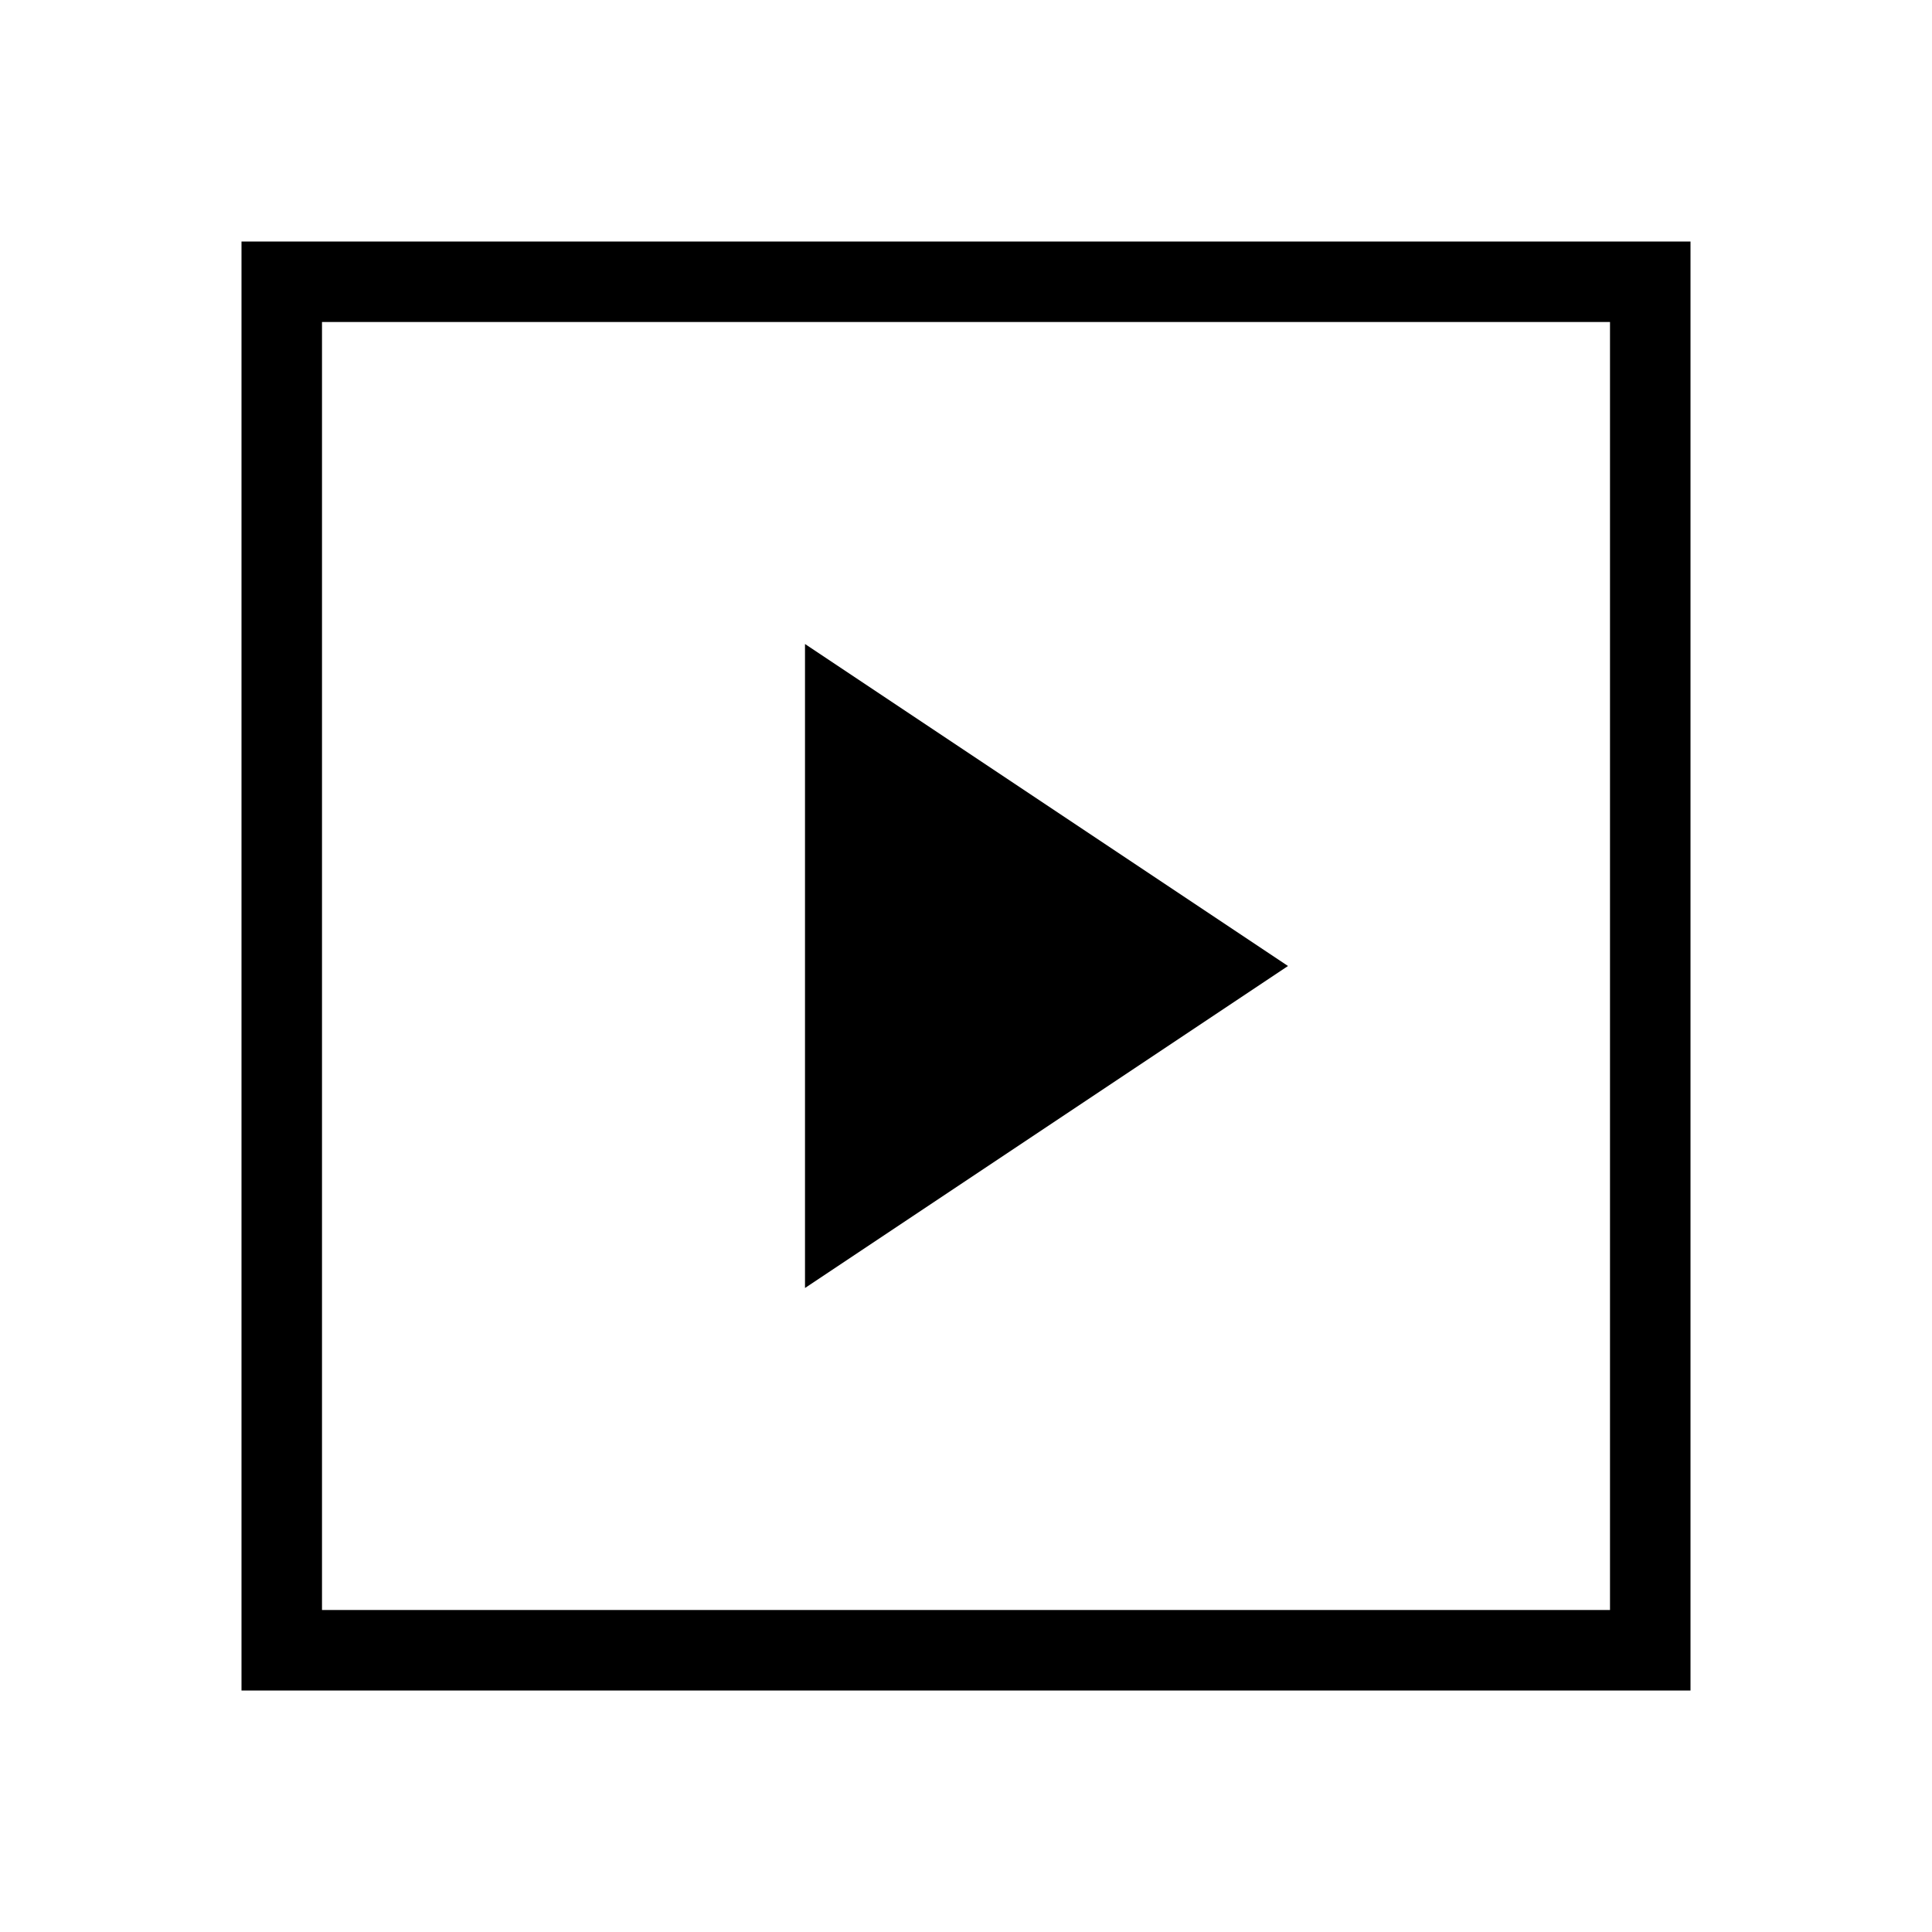
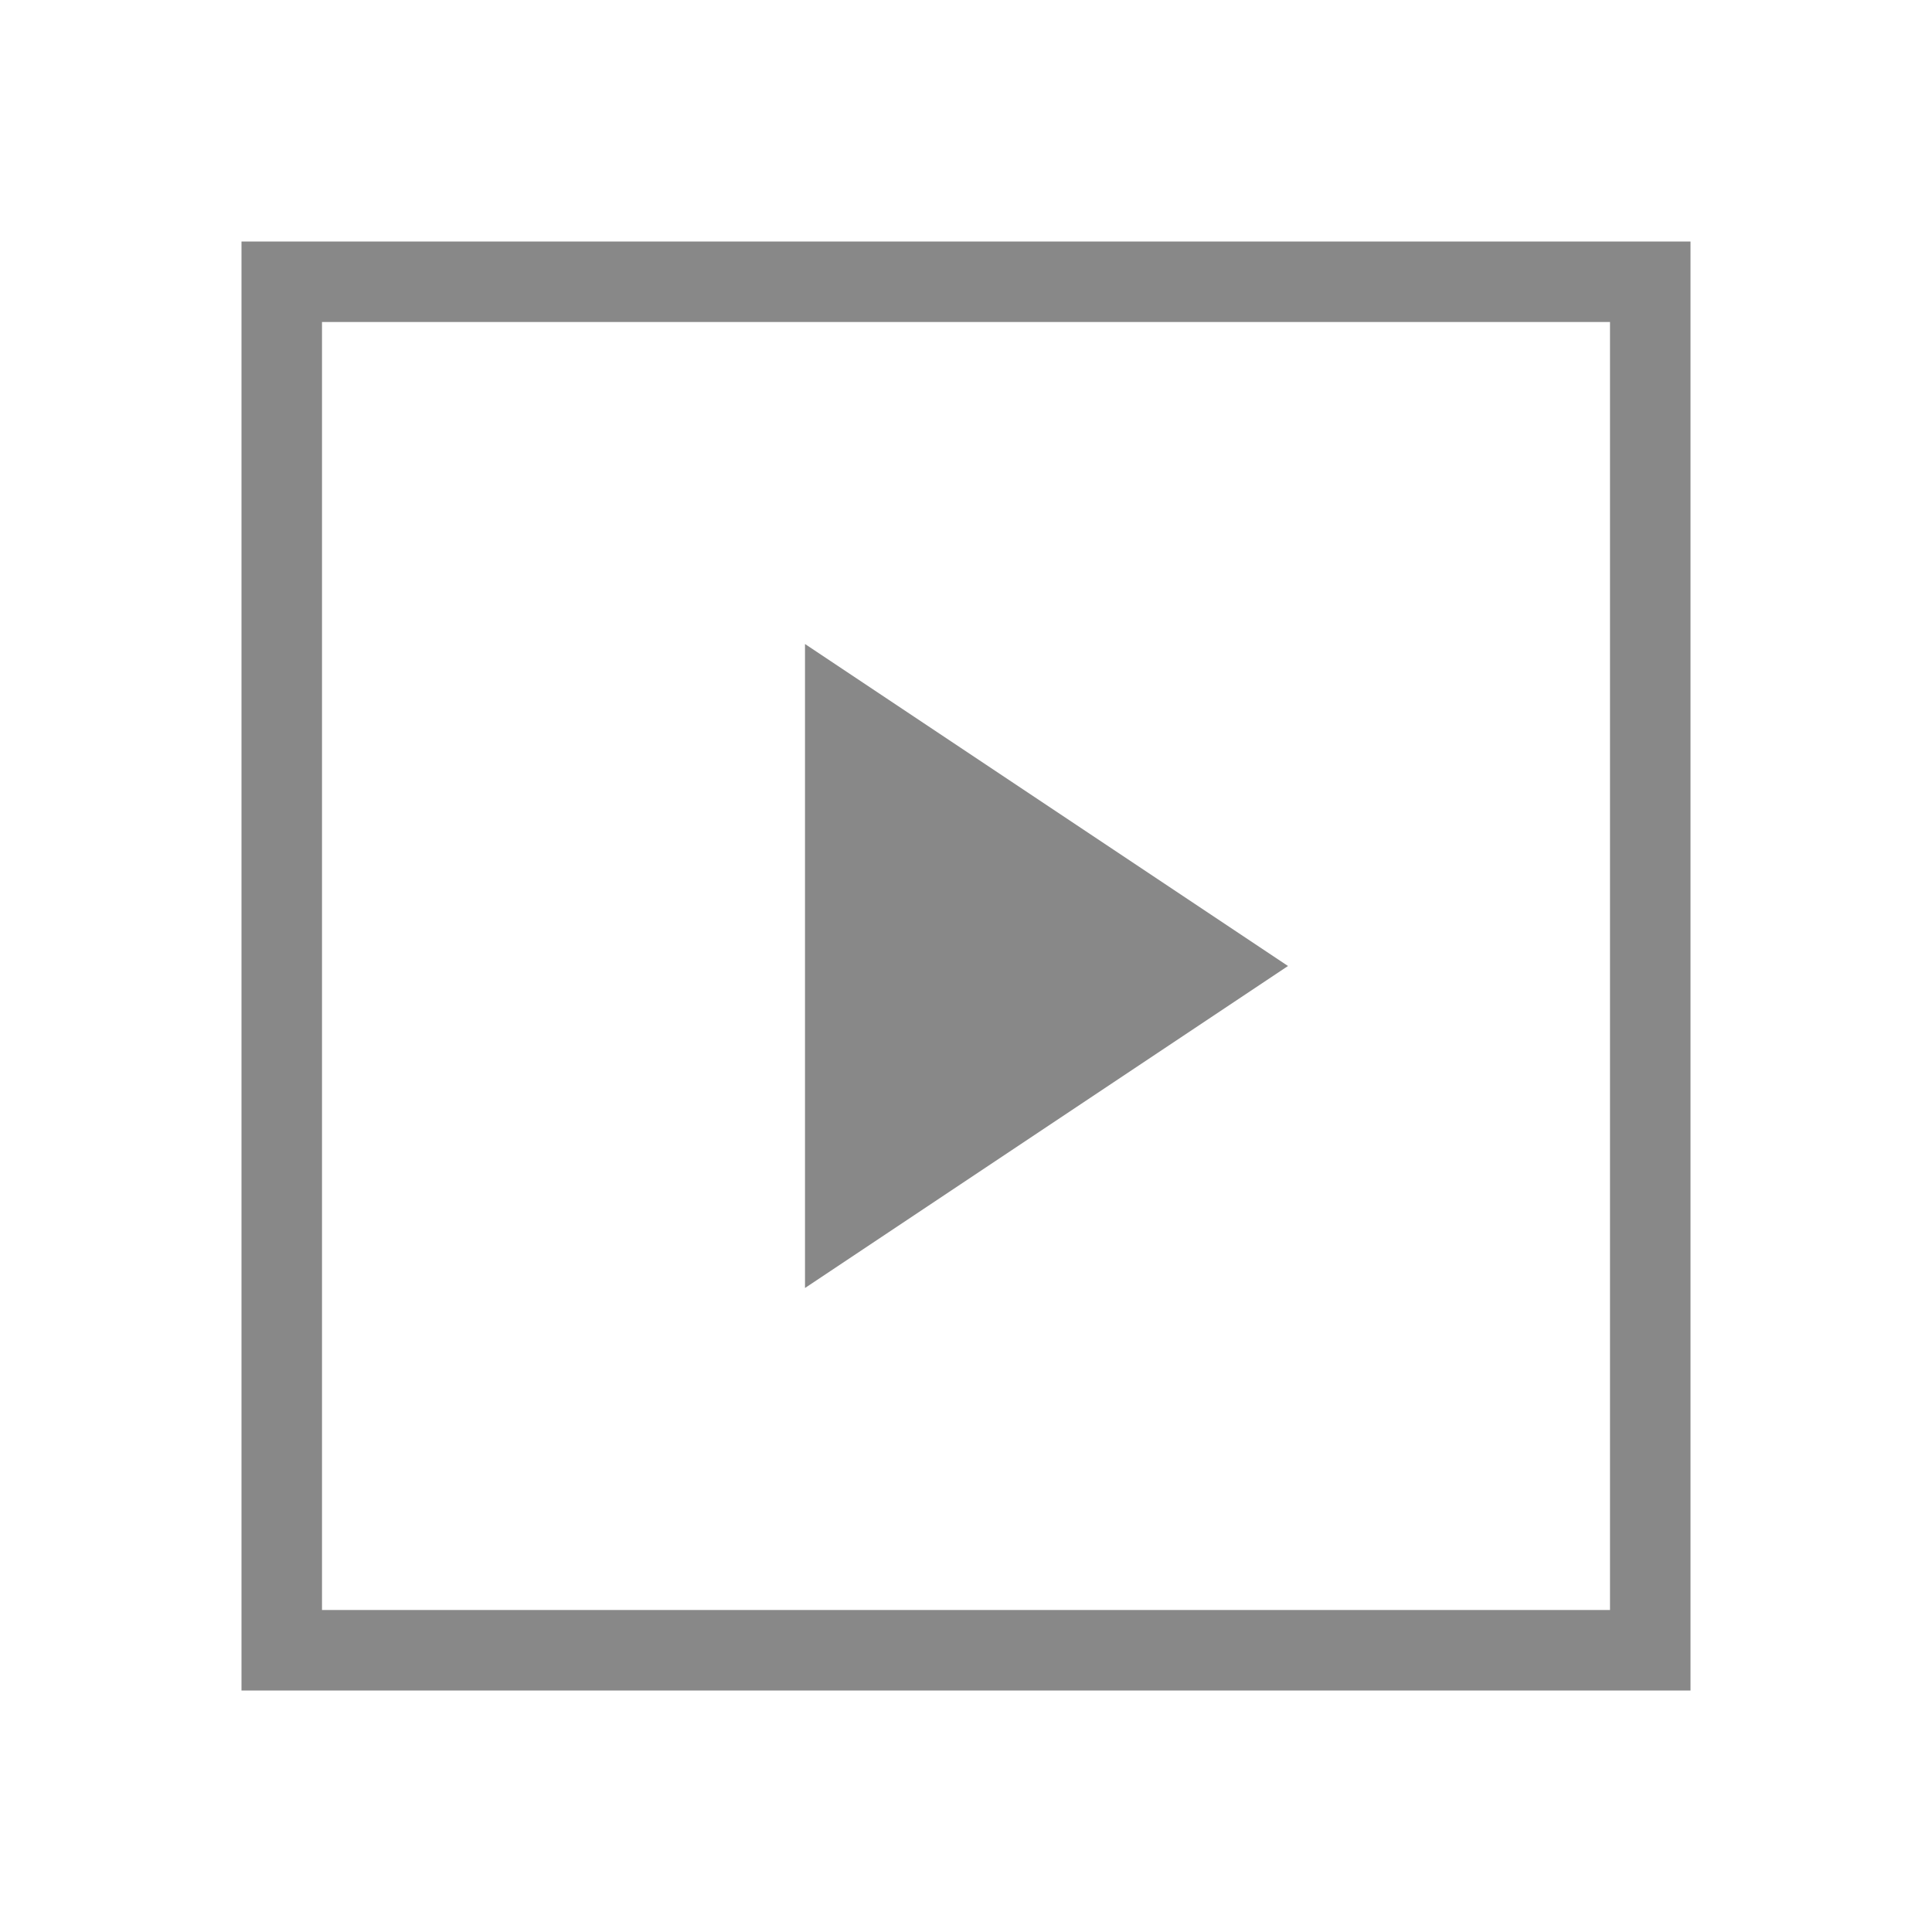
<svg xmlns="http://www.w3.org/2000/svg" enable-background="new 0 0 24 24" height="24" viewBox="0 0 24 24" width="24" focusable="false" style="pointer-events: none; display: block; width: 100%; height: 100%;">
-   <path d="m10 8 6 4-6 4V8zm11-5v18H3V3h18zm-1 1H4v16h16V4z" />
+   <path d="m10 8 6 4-6 4V8zm11-5v18H3V3h18zm-1 1H4v16h16V4z">
+     <style>
+         path {
+             fill: #888;
+         }
+         @media (prefers-color-scheme: dark) {
+             path { fill: '#aaa'; }
+         }
+     </style>
+   </path>
</svg>
